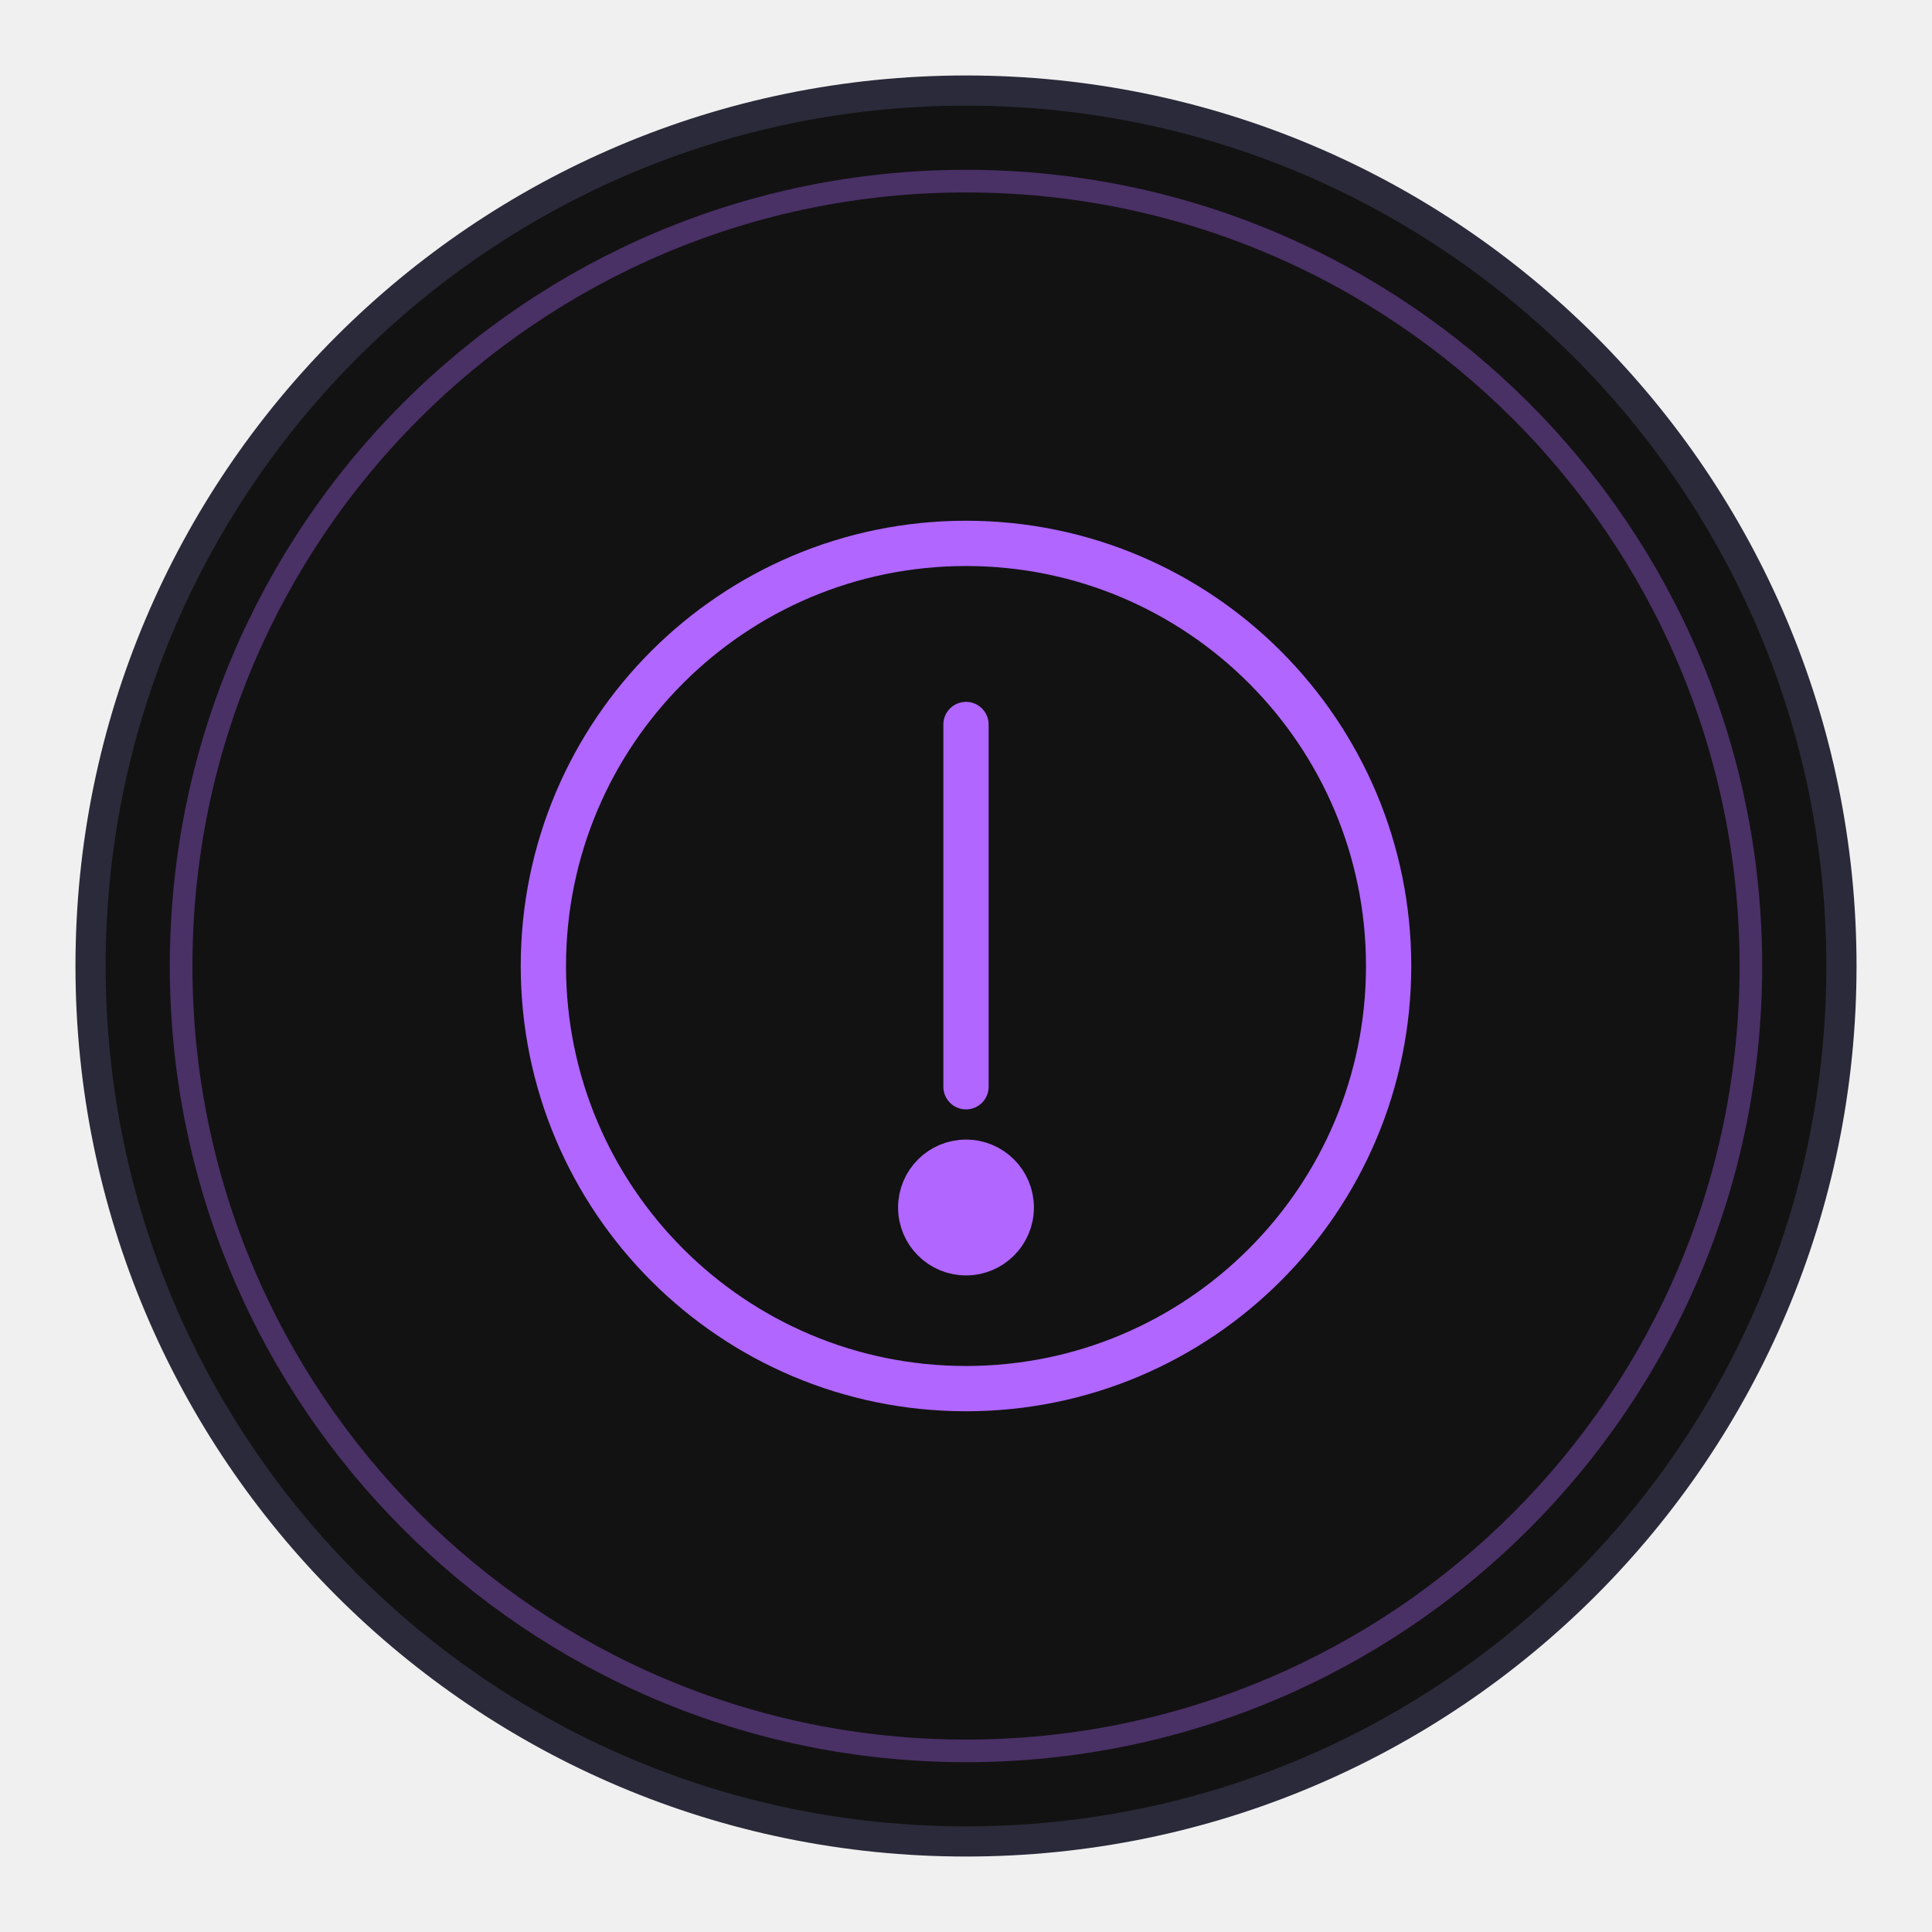
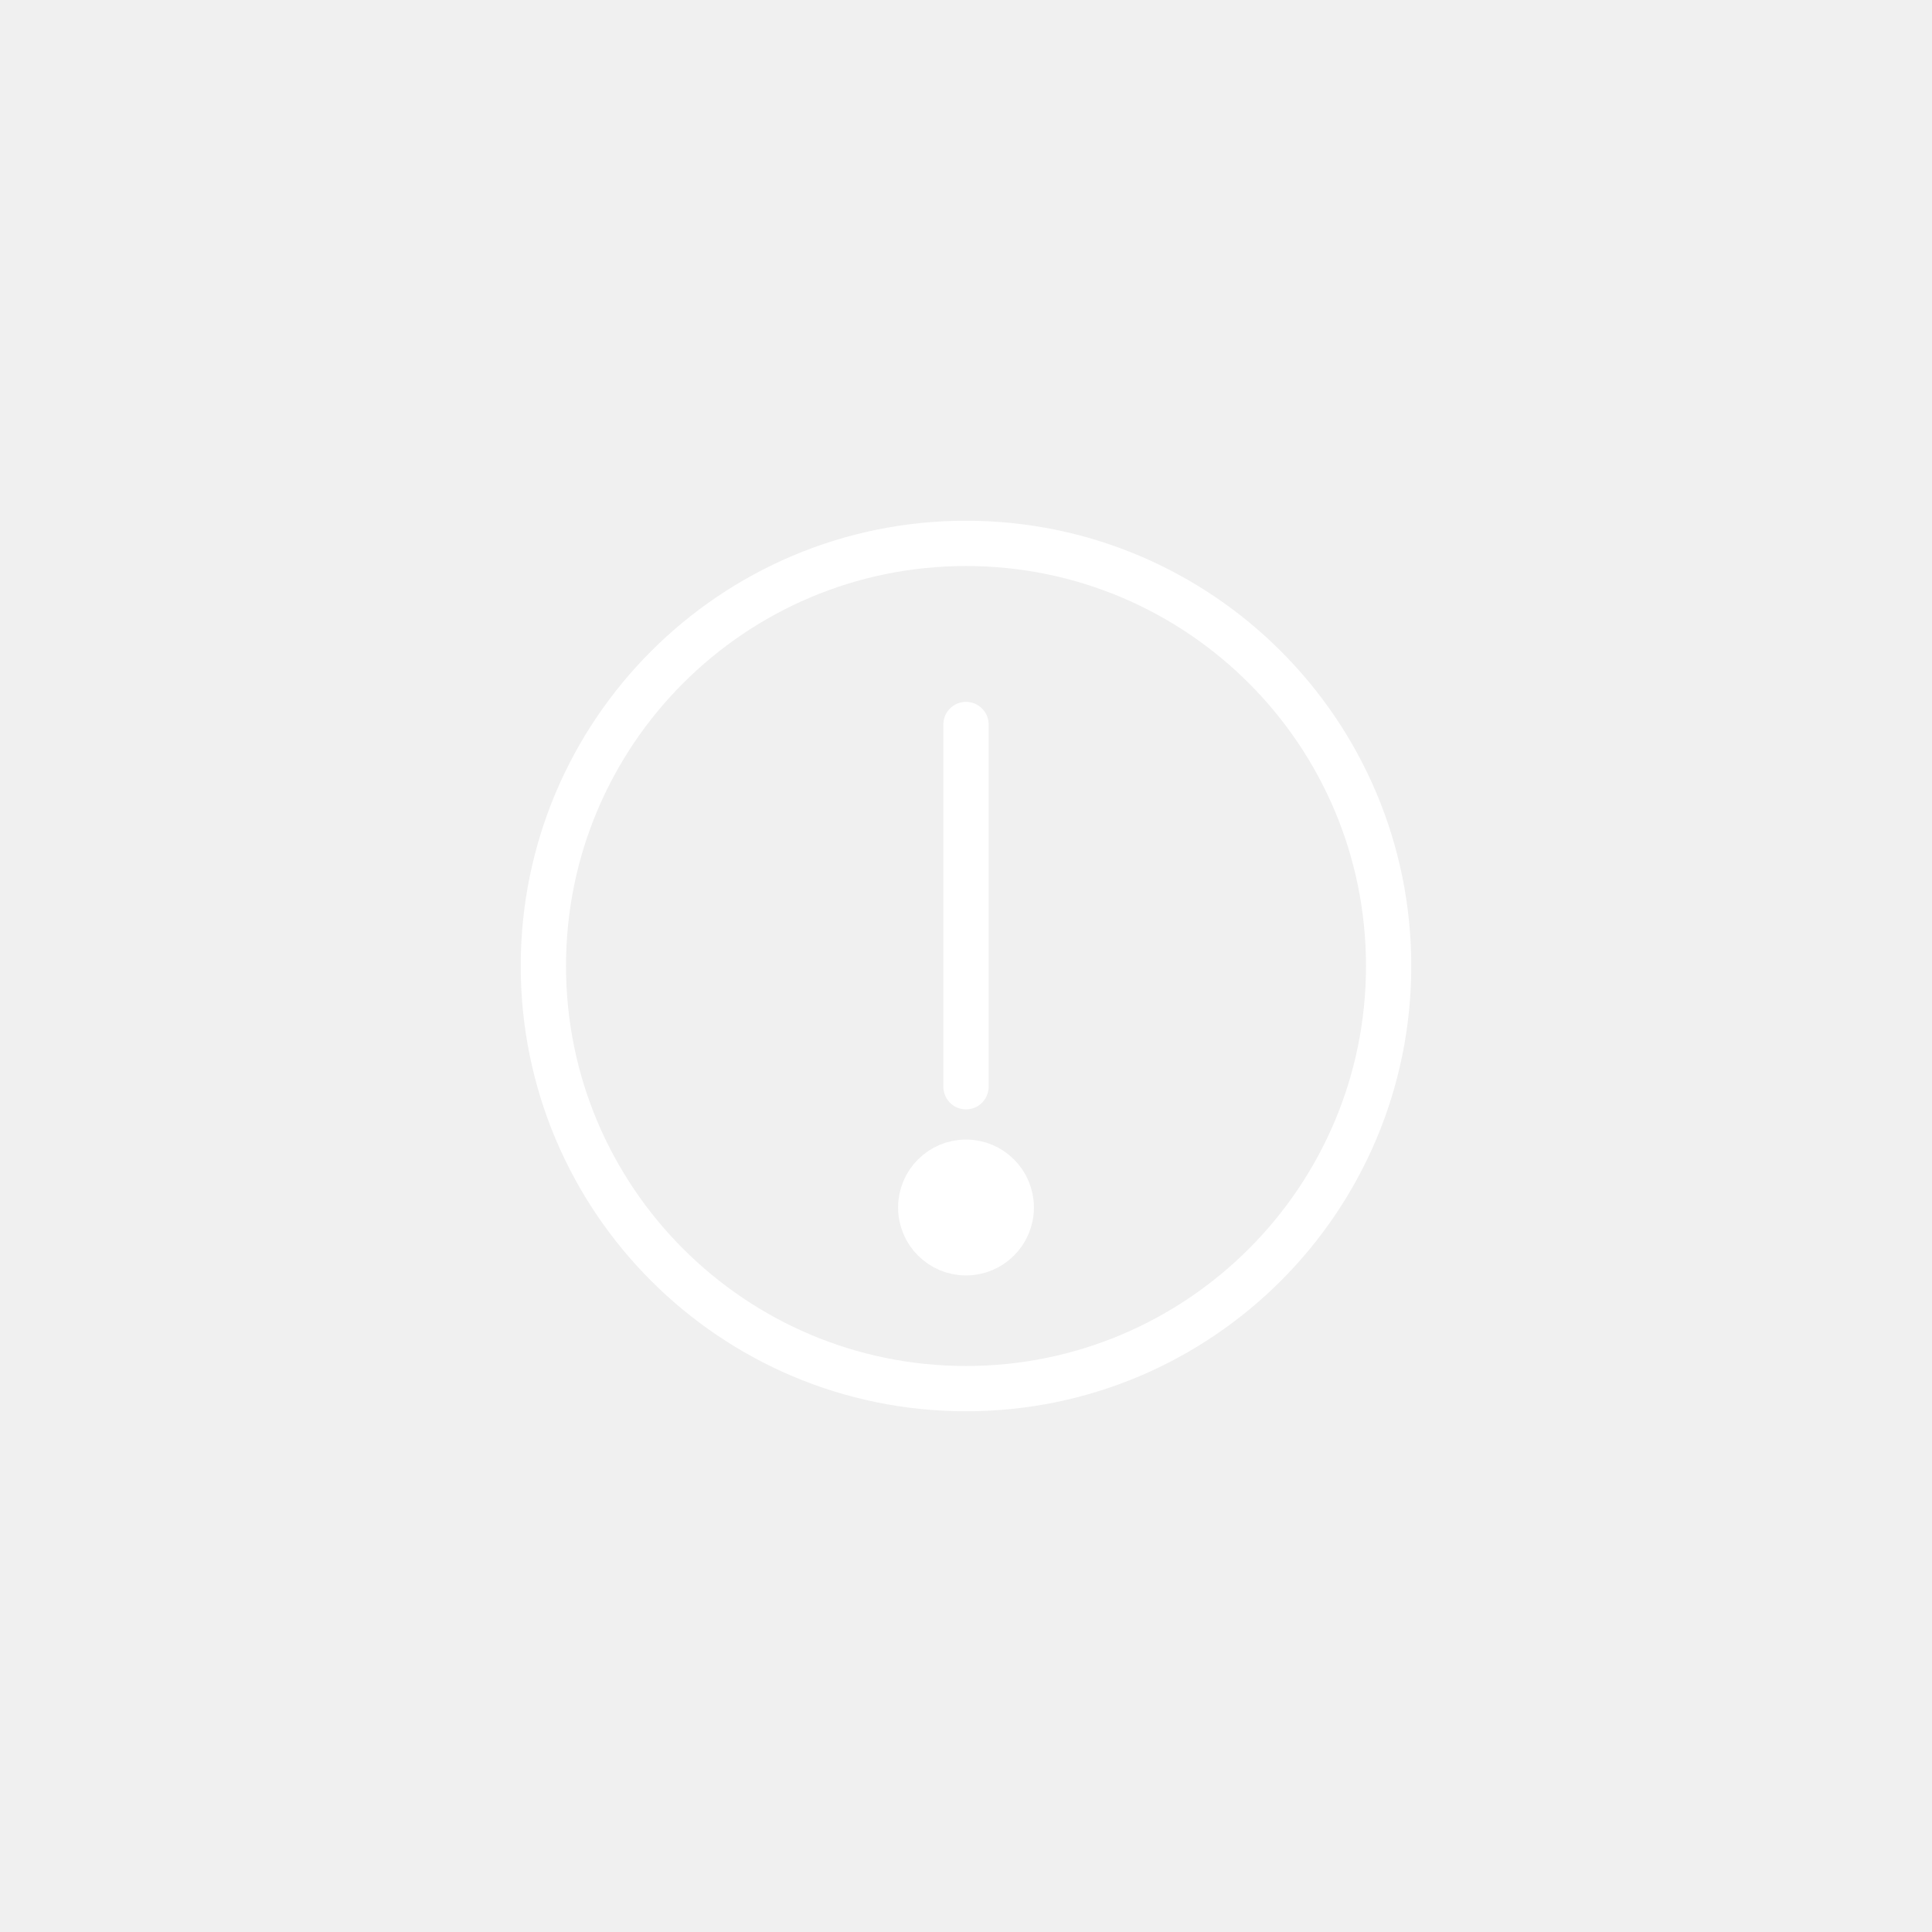
<svg xmlns="http://www.w3.org/2000/svg" width="128" height="128" viewBox="0 0 128 128">
-   <defs>
-     <filter id="glow" x="-50%" y="-50%" width="200%" height="200%">
-       <feGaussianBlur stdDeviation="2" result="blur" />
-       <feMerge>
-         <feMergeNode in="blur" />
-         <feMergeNode in="SourceGraphic" />
-       </feMerge>
-     </filter>
-   </defs>
-   <circle cx="64" cy="64" r="58" fill="#121212" stroke="#2a2a3a" stroke-width="2" />
-   <circle cx="64" cy="64" r="52" fill="none" stroke="#b066ff" stroke-width="1.5" opacity="0.35" />
-   <g stroke="#b066ff" stroke-width="3" fill="none" stroke-linecap="round">
+   <g stroke="#ffffff" stroke-width="3" fill="none" stroke-linecap="round">
    <circle cx="64" cy="64" r="28" />
    <line x1="64" y1="48" x2="64" y2="72" />
-     <circle cx="64" cy="80" r="3" fill="#b066ff" />
+     <circle cx="64" cy="80" r="3" fill="#ffffff" />
  </g>
</svg>
